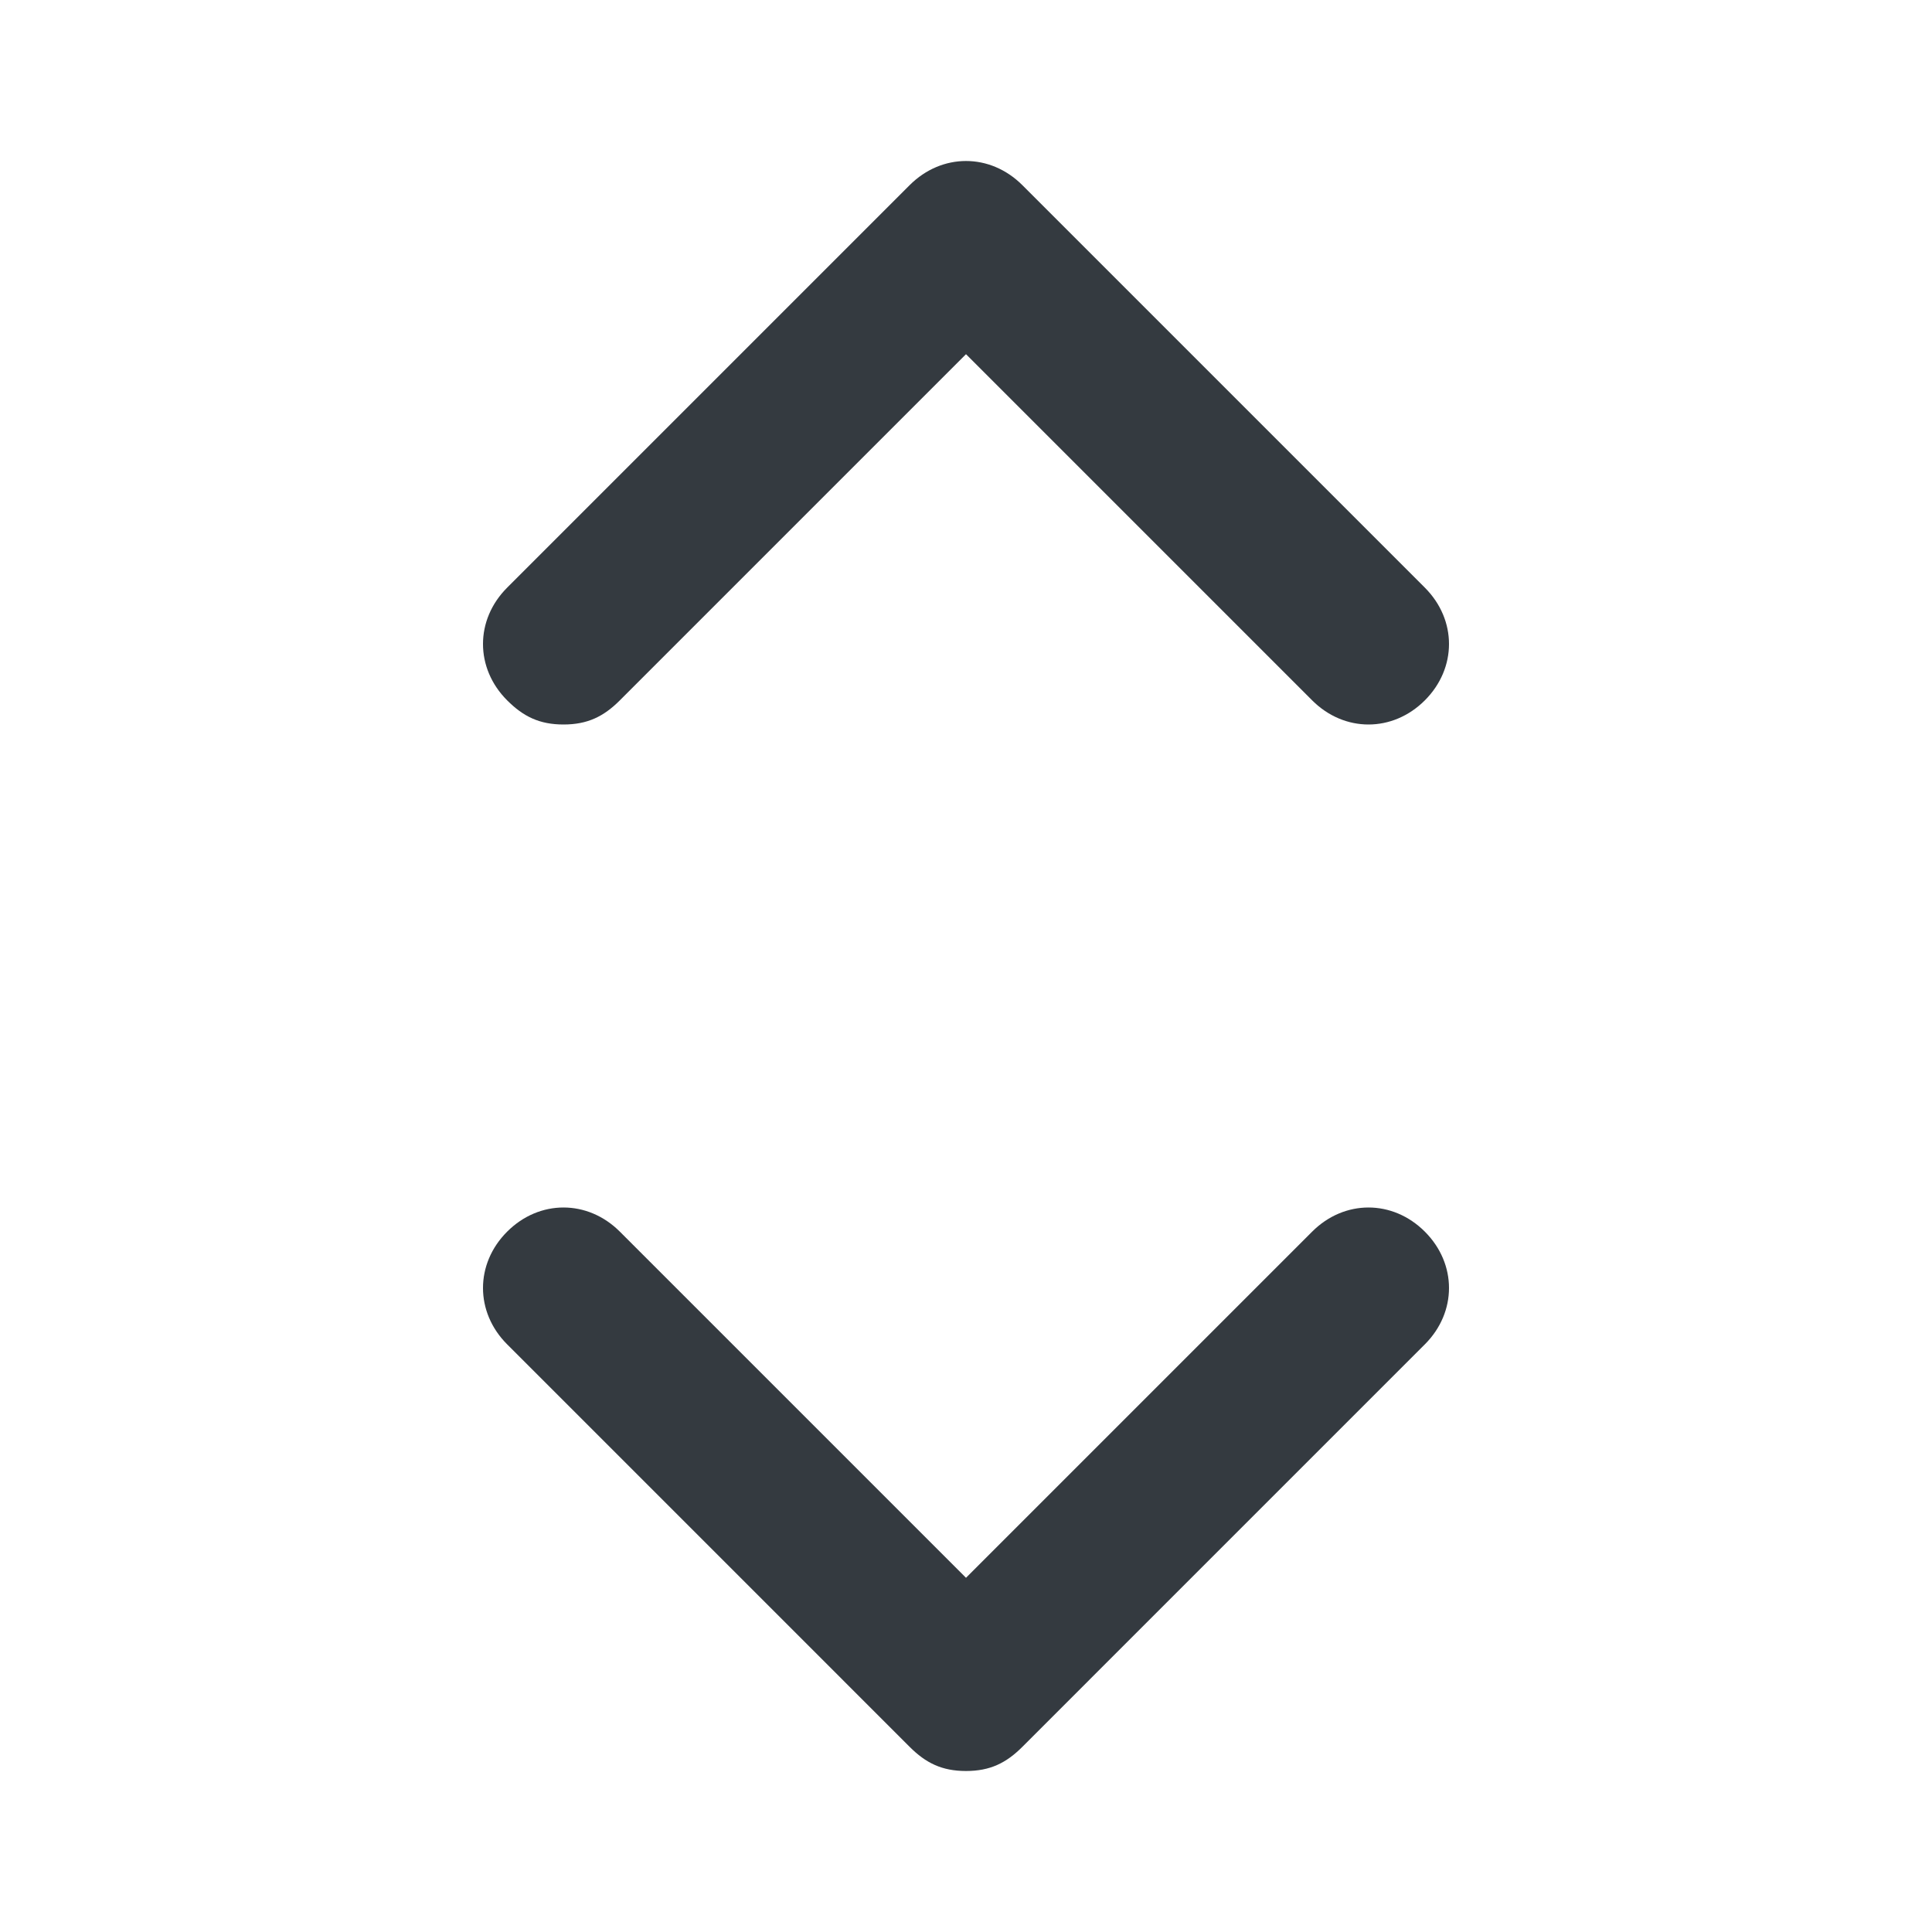
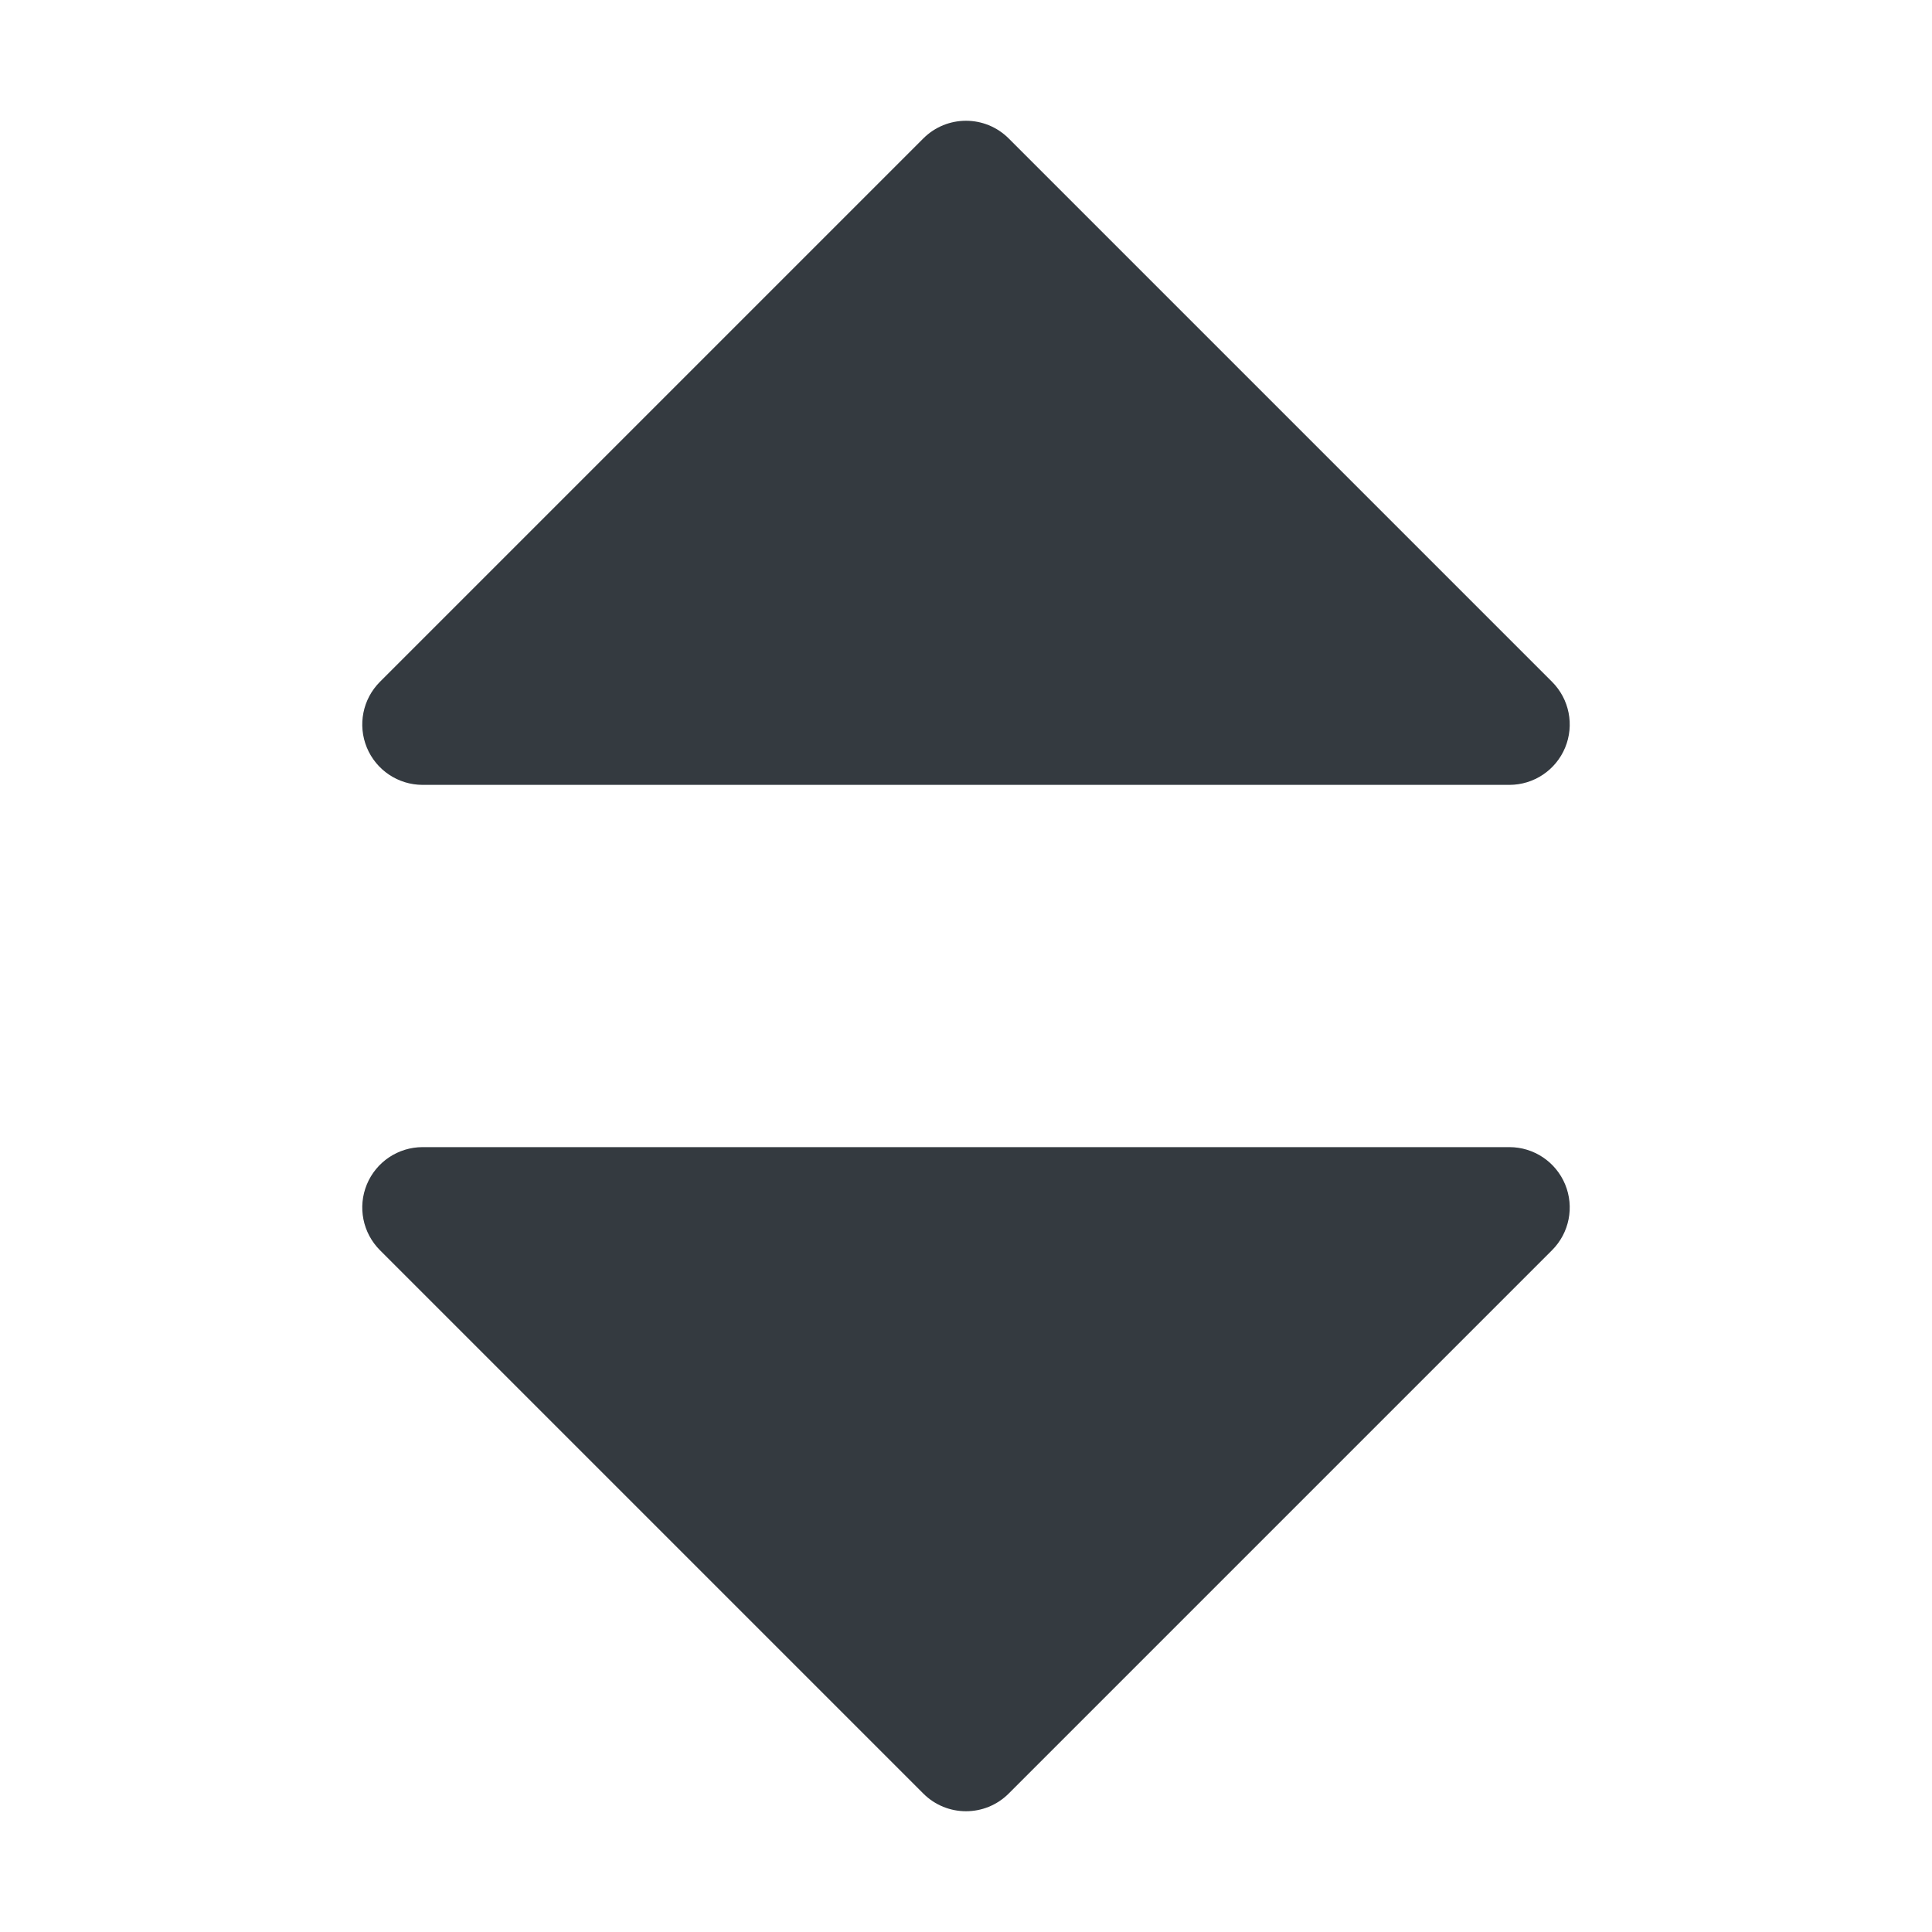
- <svg xmlns="http://www.w3.org/2000/svg" viewBox="0 0 24 24" style="enable-background:new 0 0 512 512" xml:space="preserve">
-   <path d="M12 22c-.3 0-.5-.1-.7-.3l-5-5c-.4-.4-.4-1 0-1.4s1-.4 1.4 0l4.3 4.3 4.3-4.3c.4-.4 1-.4 1.4 0s.4 1 0 1.4l-5 5c-.2.2-.4.3-.7.3zM7 9c-.3 0-.5-.1-.7-.3-.4-.4-.4-1 0-1.4l5-5c.4-.4 1-.4 1.4 0l5 5c.4.4.4 1 0 1.4s-1 .4-1.4 0L12 4.4 7.7 8.7c-.2.2-.4.3-.7.3z" fill="#343a40" data-original="#000000" />
+ <svg xmlns="http://www.w3.org/2000/svg" viewBox="0 0 32 32" style="enable-background:new 0 0 512 512" xml:space="preserve">
+   <path d="M7 13h18a1 1 0 0 0 .707-1.707l-9-9a1 1 0 0 0-1.414 0l-9 9A1 1 0 0 0 7 13zm18 6H7a1 1 0 0 0-.707 1.707l9 9a1 1 0 0 0 1.414 0l9-9A1 1 0 0 0 25 19z" fill="#343a40" data-original="#000000" />
</svg>
